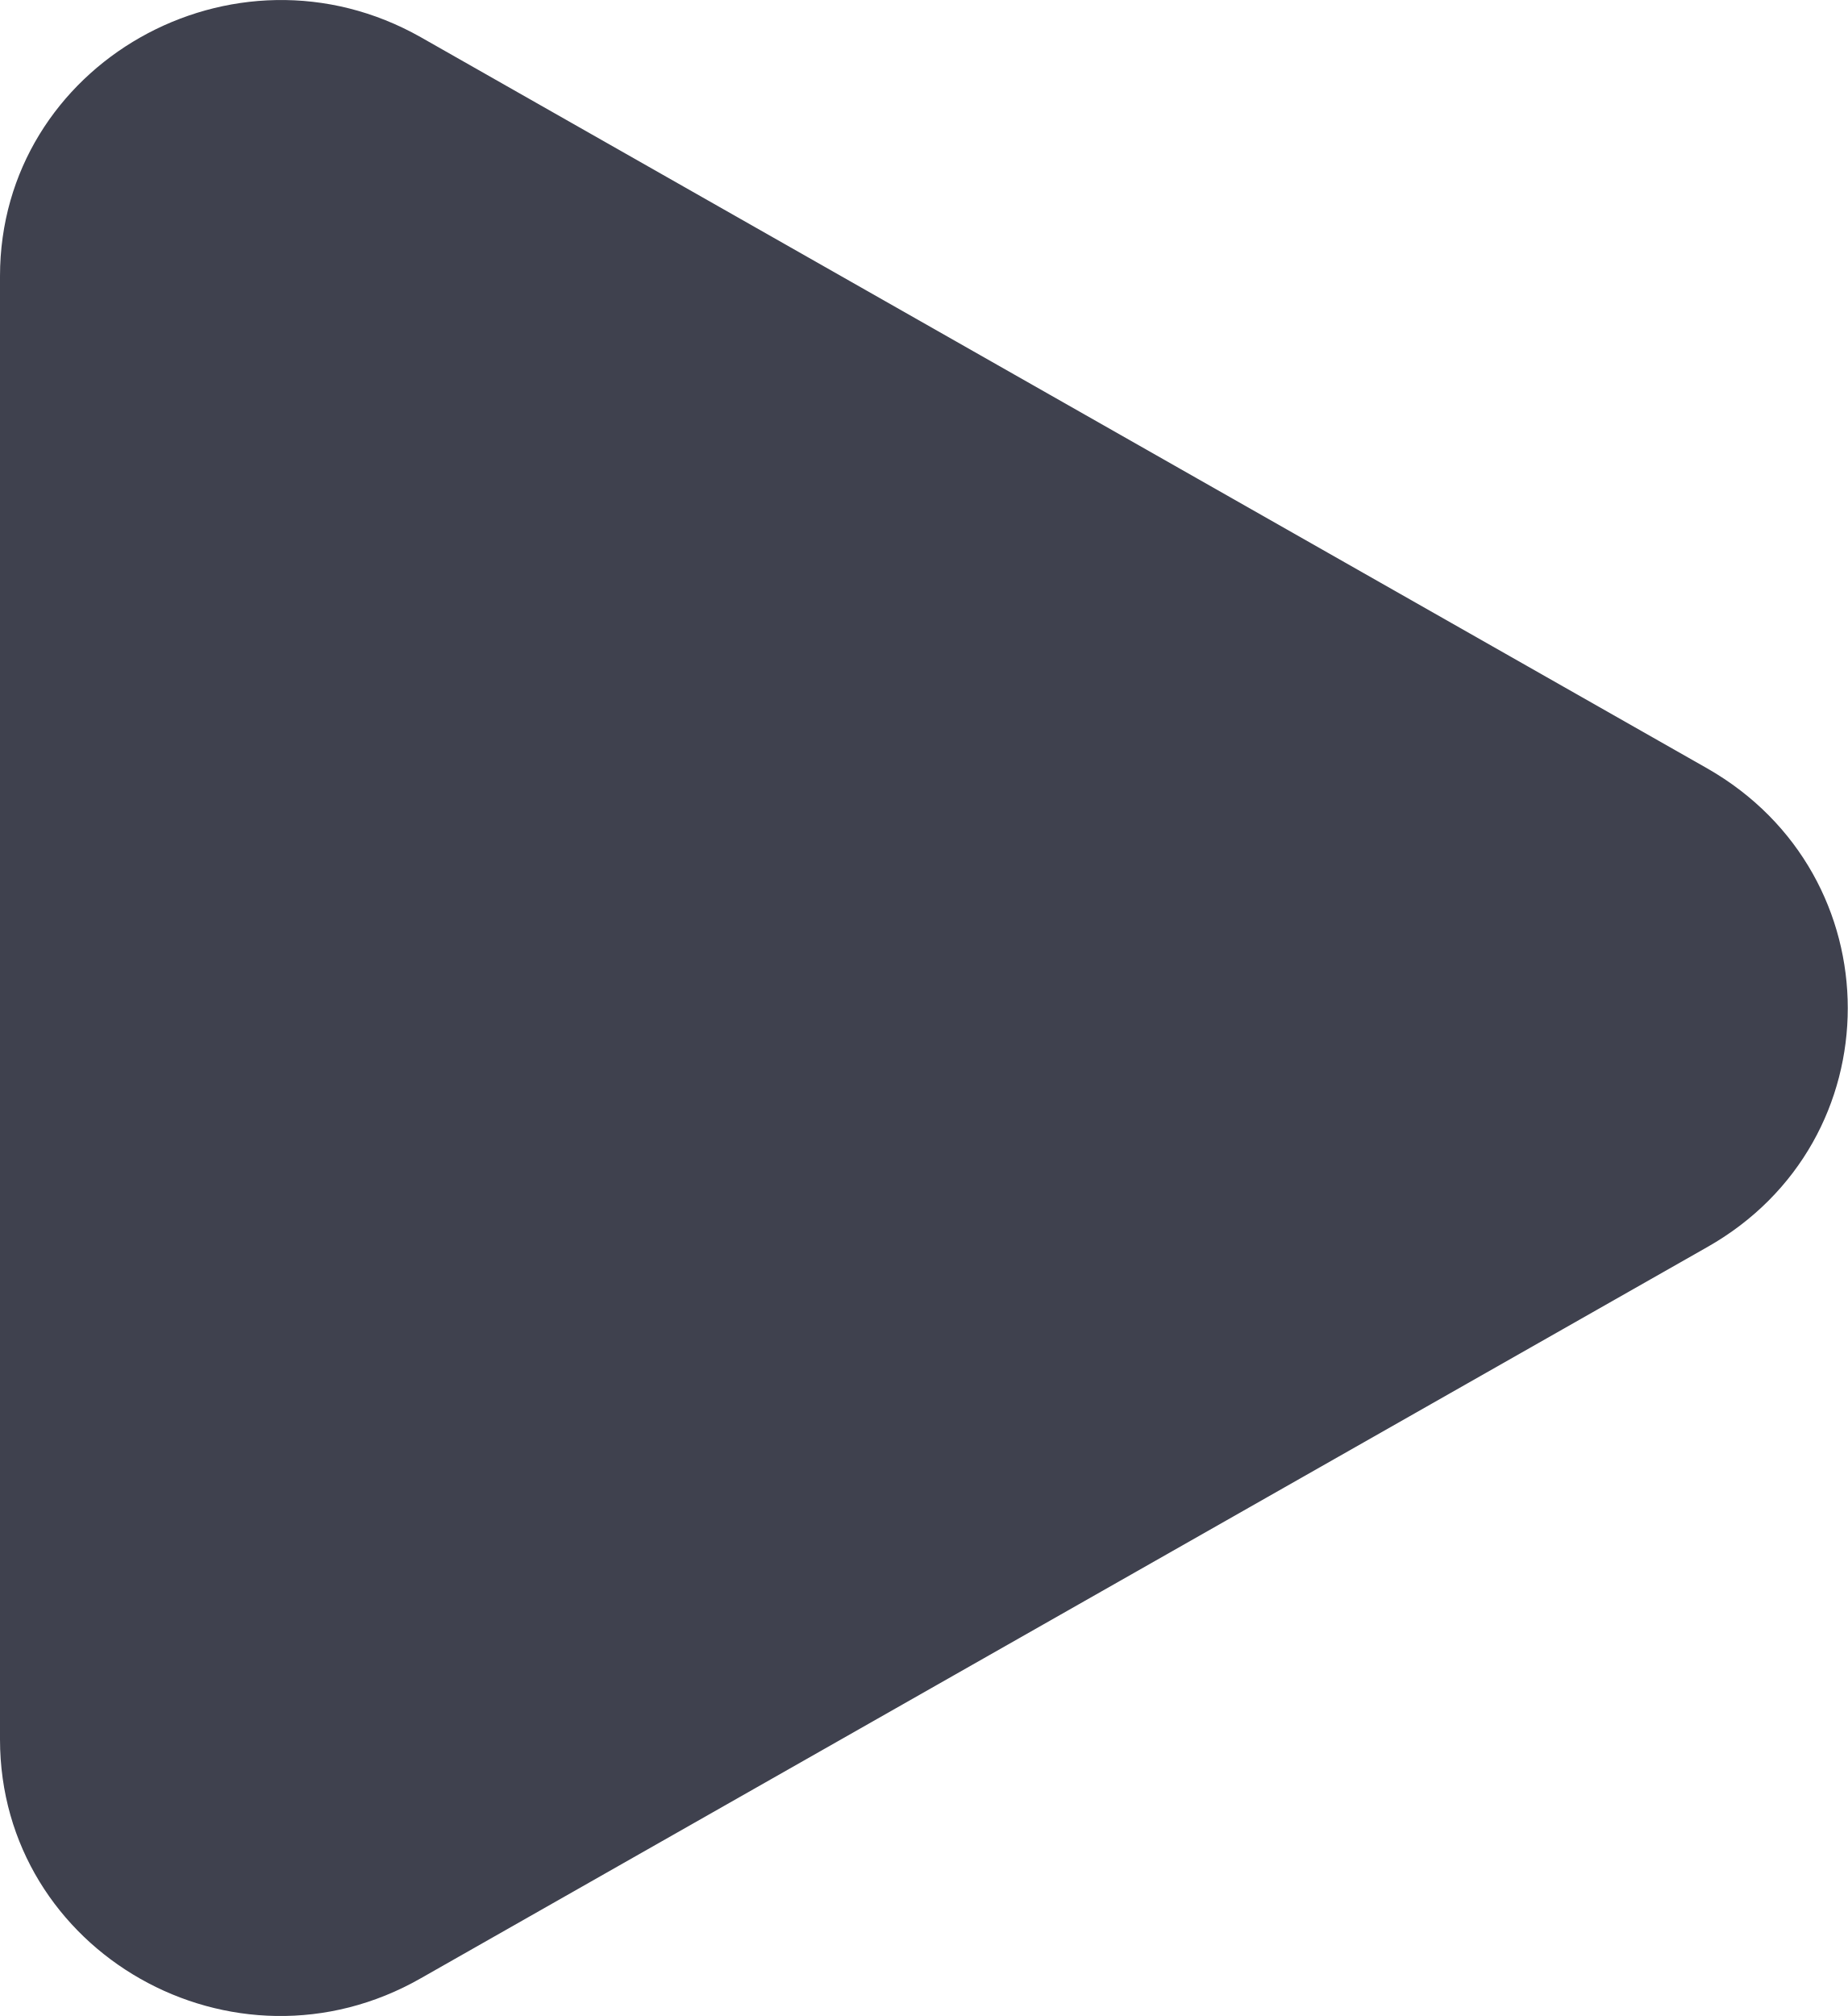
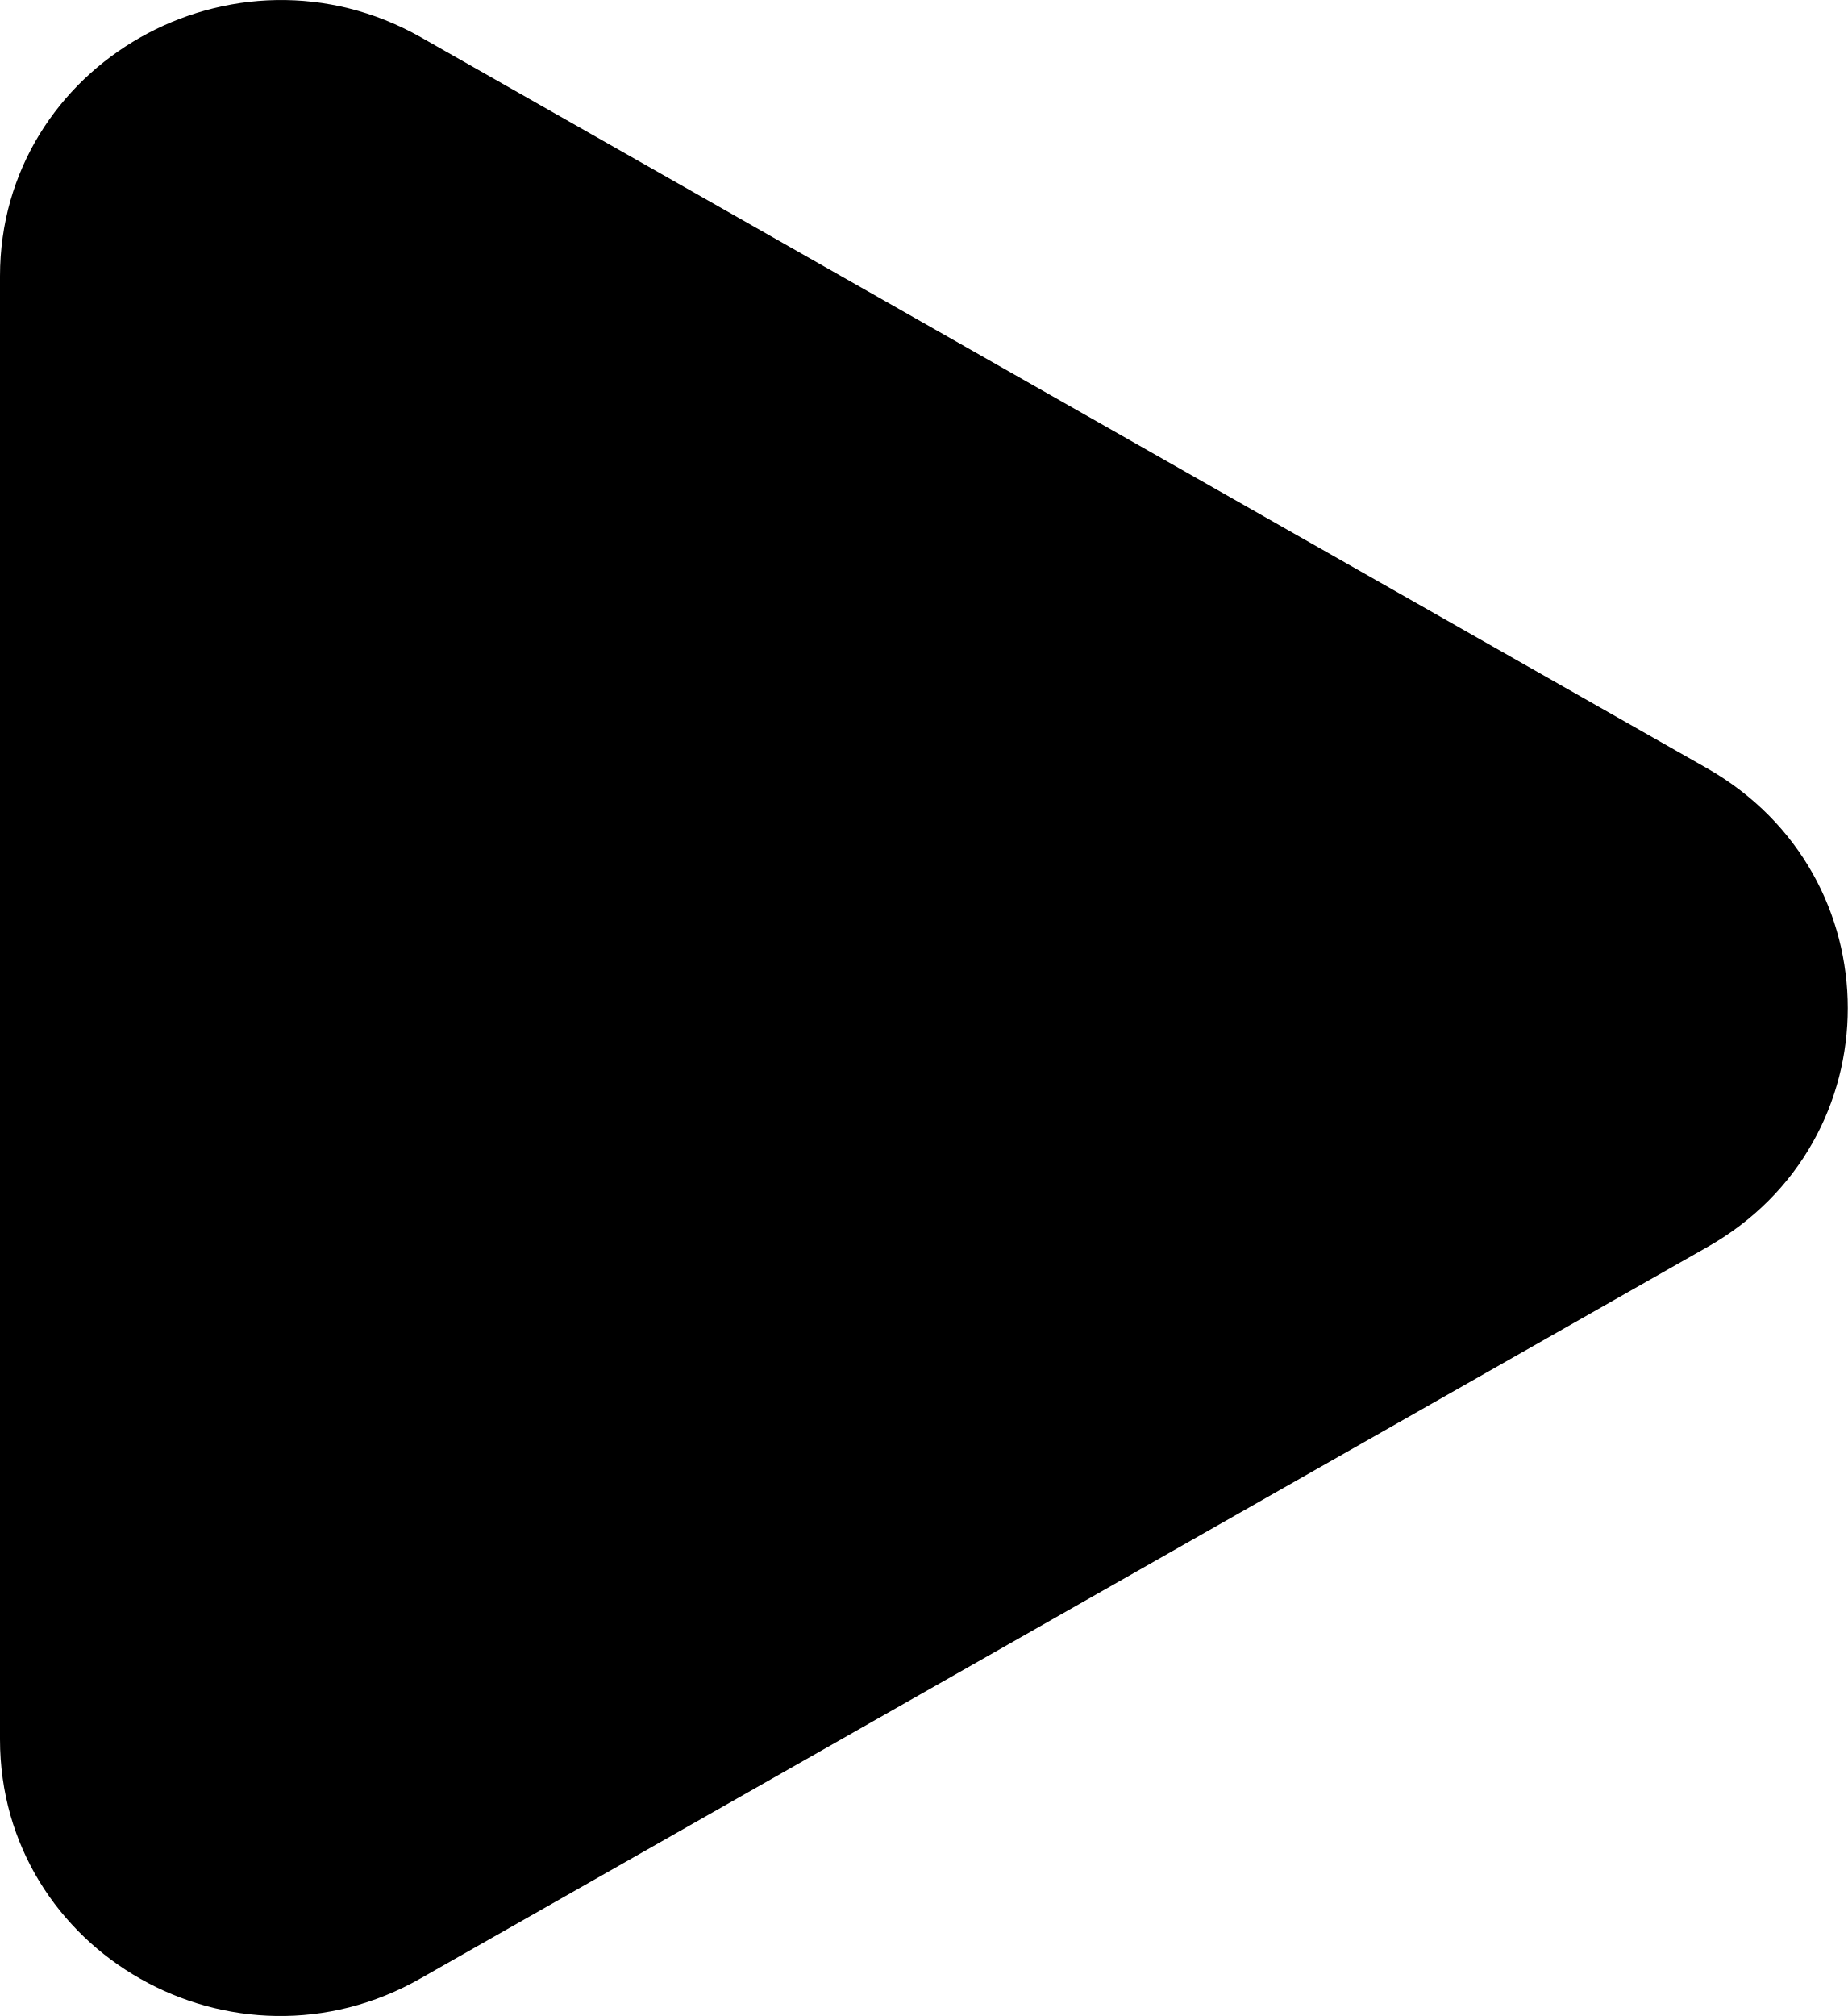
<svg xmlns="http://www.w3.org/2000/svg" width="11" height="12" viewBox="0 0 11 12" fill="none">
-   <path d="M10.164 4.574L2.506 0.222C1.392 -0.409 0 0.381 0 1.644V10.353C0 11.621 1.392 12.412 2.506 11.775L10.164 7.423C11.279 6.792 11.279 5.211 10.164 4.574Z" fill="#3F414E" />
+   <path d="M10.164 4.574L2.506 0.222C1.392 -0.409 0 0.381 0 1.644V10.353C0 11.621 1.392 12.412 2.506 11.775L10.164 7.423C11.279 6.792 11.279 5.211 10.164 4.574Z" fill="currentColor" />
</svg>
